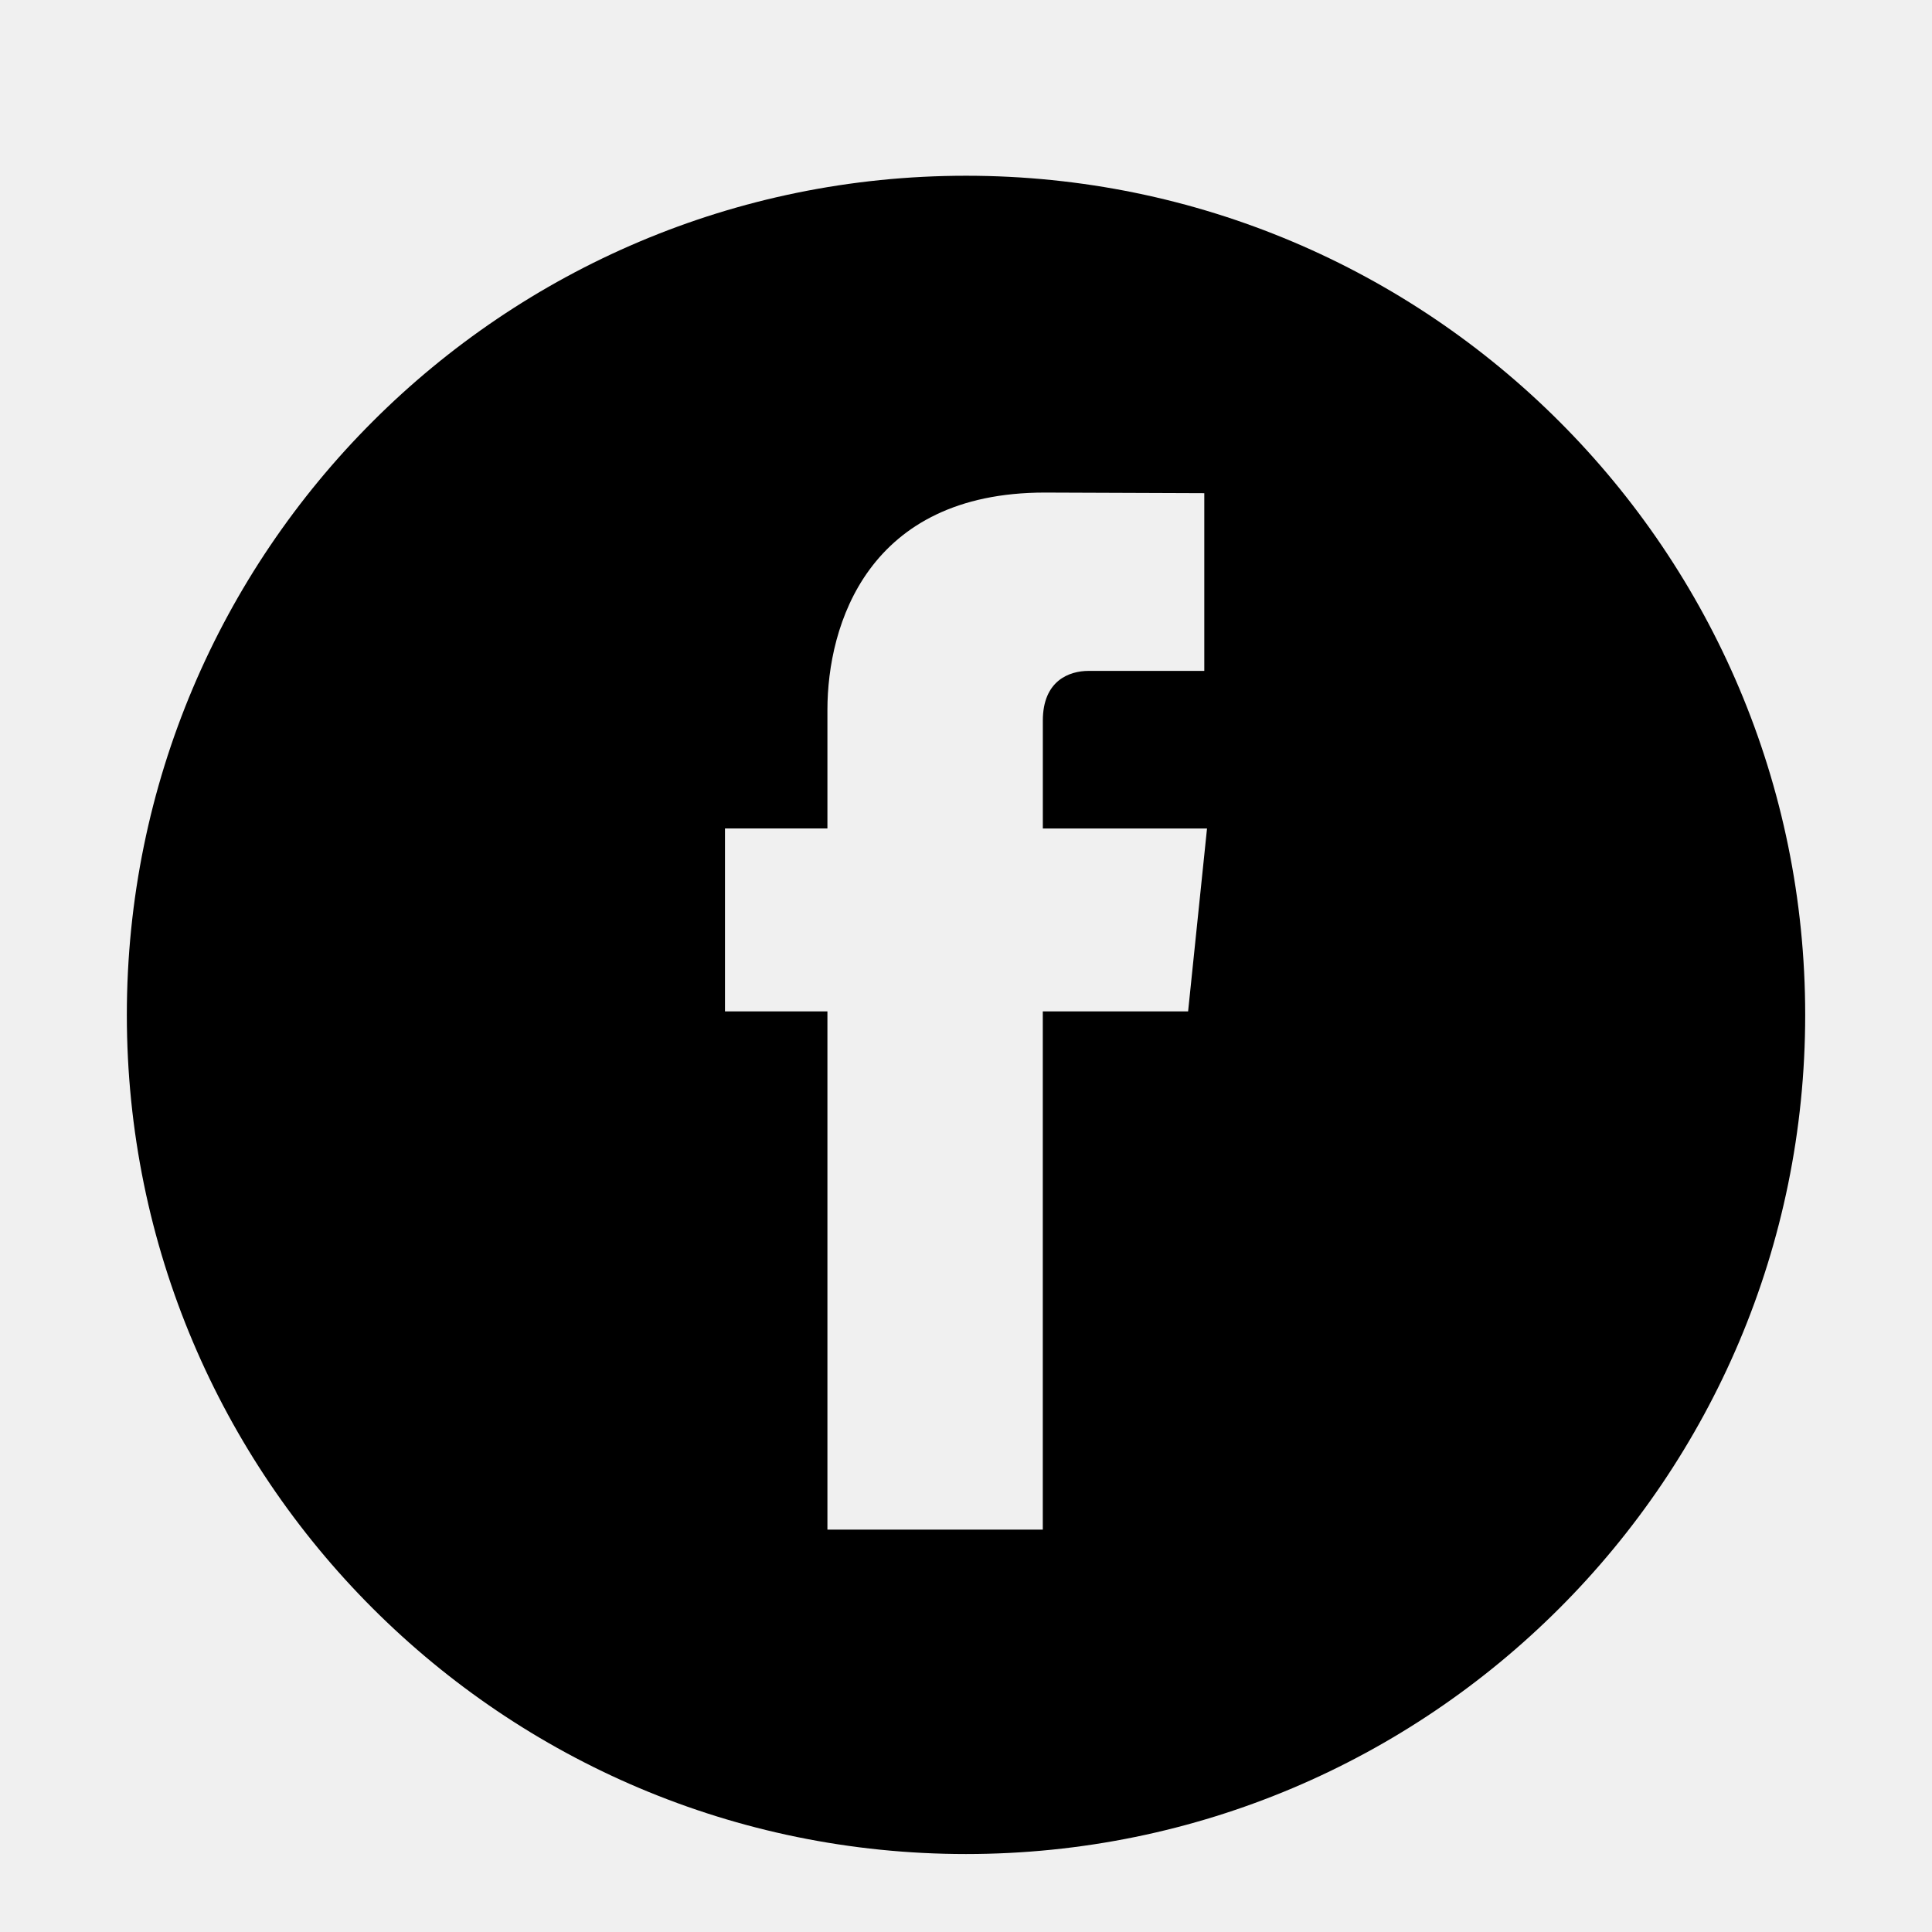
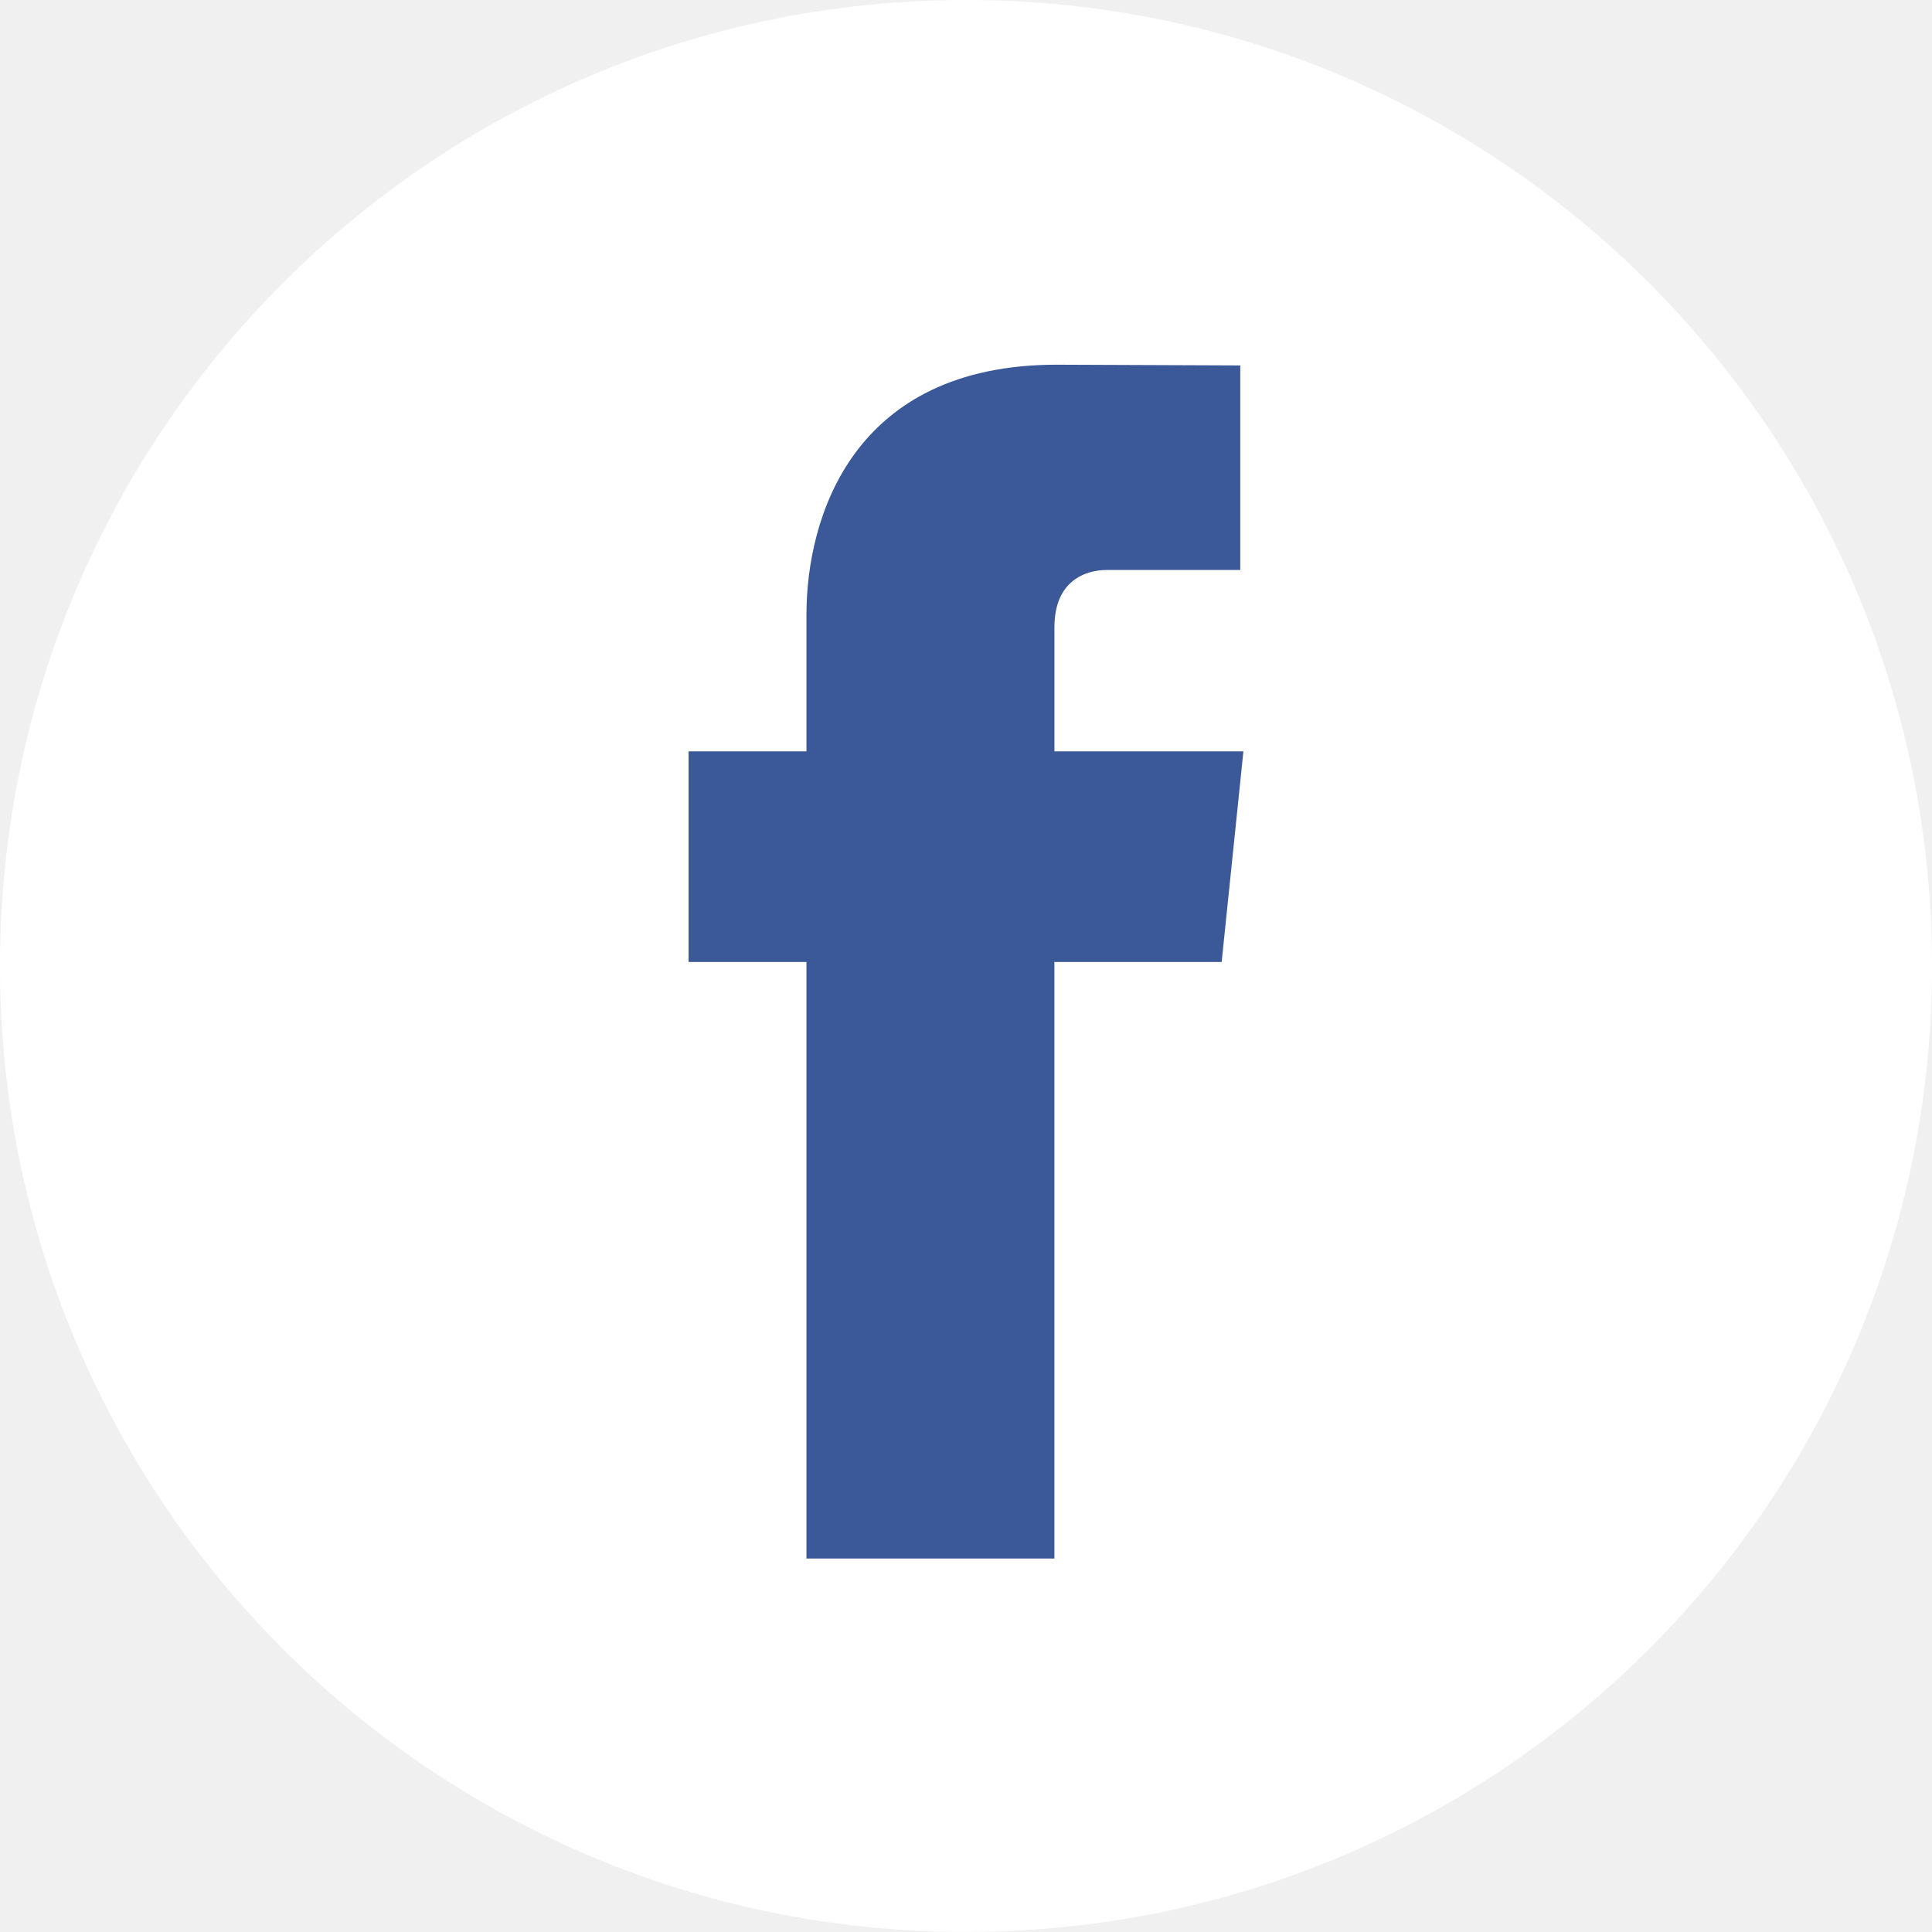
- <svg xmlns="http://www.w3.org/2000/svg" width="56.693" height="56.693">
-   <path d="M28.347 5.157c-13.6 0-24.625 11.027-24.625 24.625 0 13.6 11.025 24.623 24.625 24.623s24.625-11.023 24.625-24.623c0-13.598-11.026-24.625-24.625-24.625zm6.517 24.522H30.6v15.207h-6.32V29.679h-3.006V24.31h3.006v-3.479c0-2.49 1.182-6.377 6.379-6.377l4.68.018v5.215h-3.398c-.555 0-1.34.277-1.34 1.461v3.163h4.818l-.555 5.368z" />
+ <svg xmlns="http://www.w3.org/2000/svg" width="48" height="48" viewBox="0 0 48 48" fill="none">
+   <g clip-path="url(#clip0_5_60)">
+     <circle cx="24" cy="24" r="22" fill="#3B5998" />
+     <path d="M24 -3.33786e-06C10.745 -3.33786e-06 0 10.747 0 24C0 37.255 10.745 47.998 24 47.998C37.255 47.998 48 37.255 48 24C48 10.747 37.254 -3.33786e-06 24 -3.33786e-06ZM30.352 23.9H26.196C26.196 30.541 26.196 38.721 26.196 38.721H20.036C20.036 38.721 20.036 30.625 20.036 23.9H17.107V18.667H20.036V15.276C20.036 12.849 21.188 9.061 26.253 9.061L30.814 9.079V14.161C30.814 14.161 28.041 14.161 27.503 14.161C26.962 14.161 26.197 14.431 26.197 15.585V18.668H30.892L30.352 23.9Z" fill="white" />
+   </g>
+   <defs>
+     <clipPath id="clip0_5_60">
+       <rect width="48" height="48" fill="white" />
+     </clipPath>
+   </defs>
</svg>
